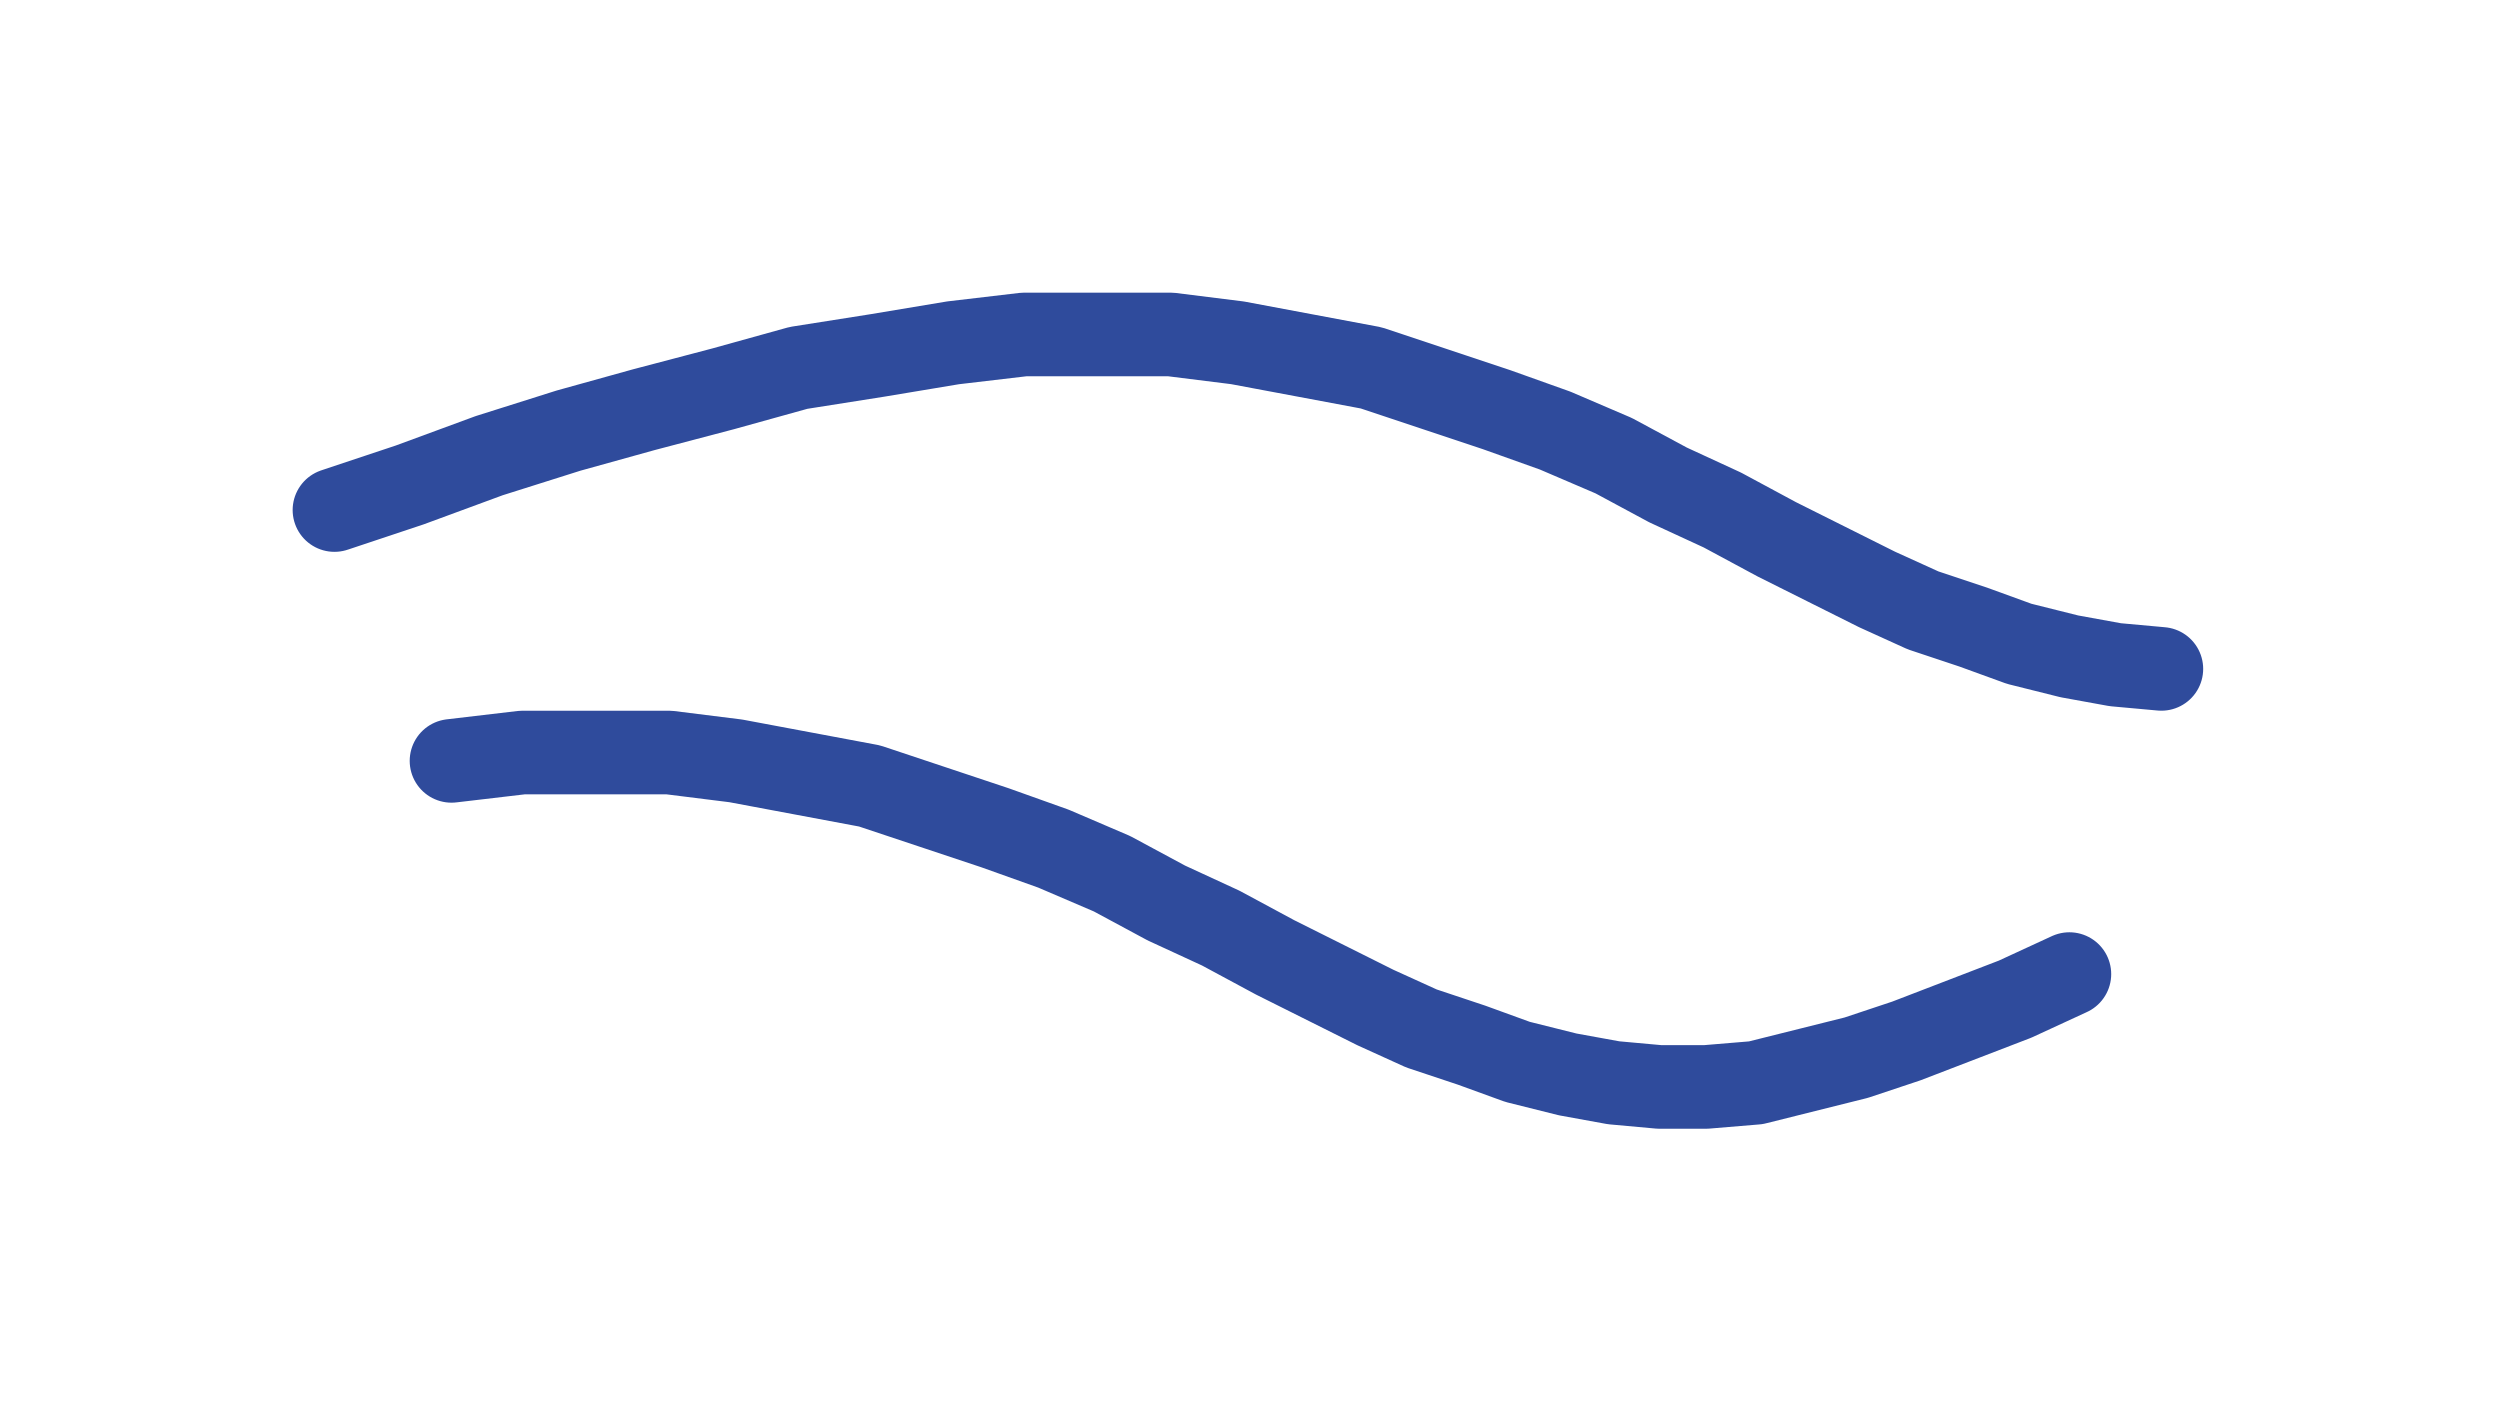
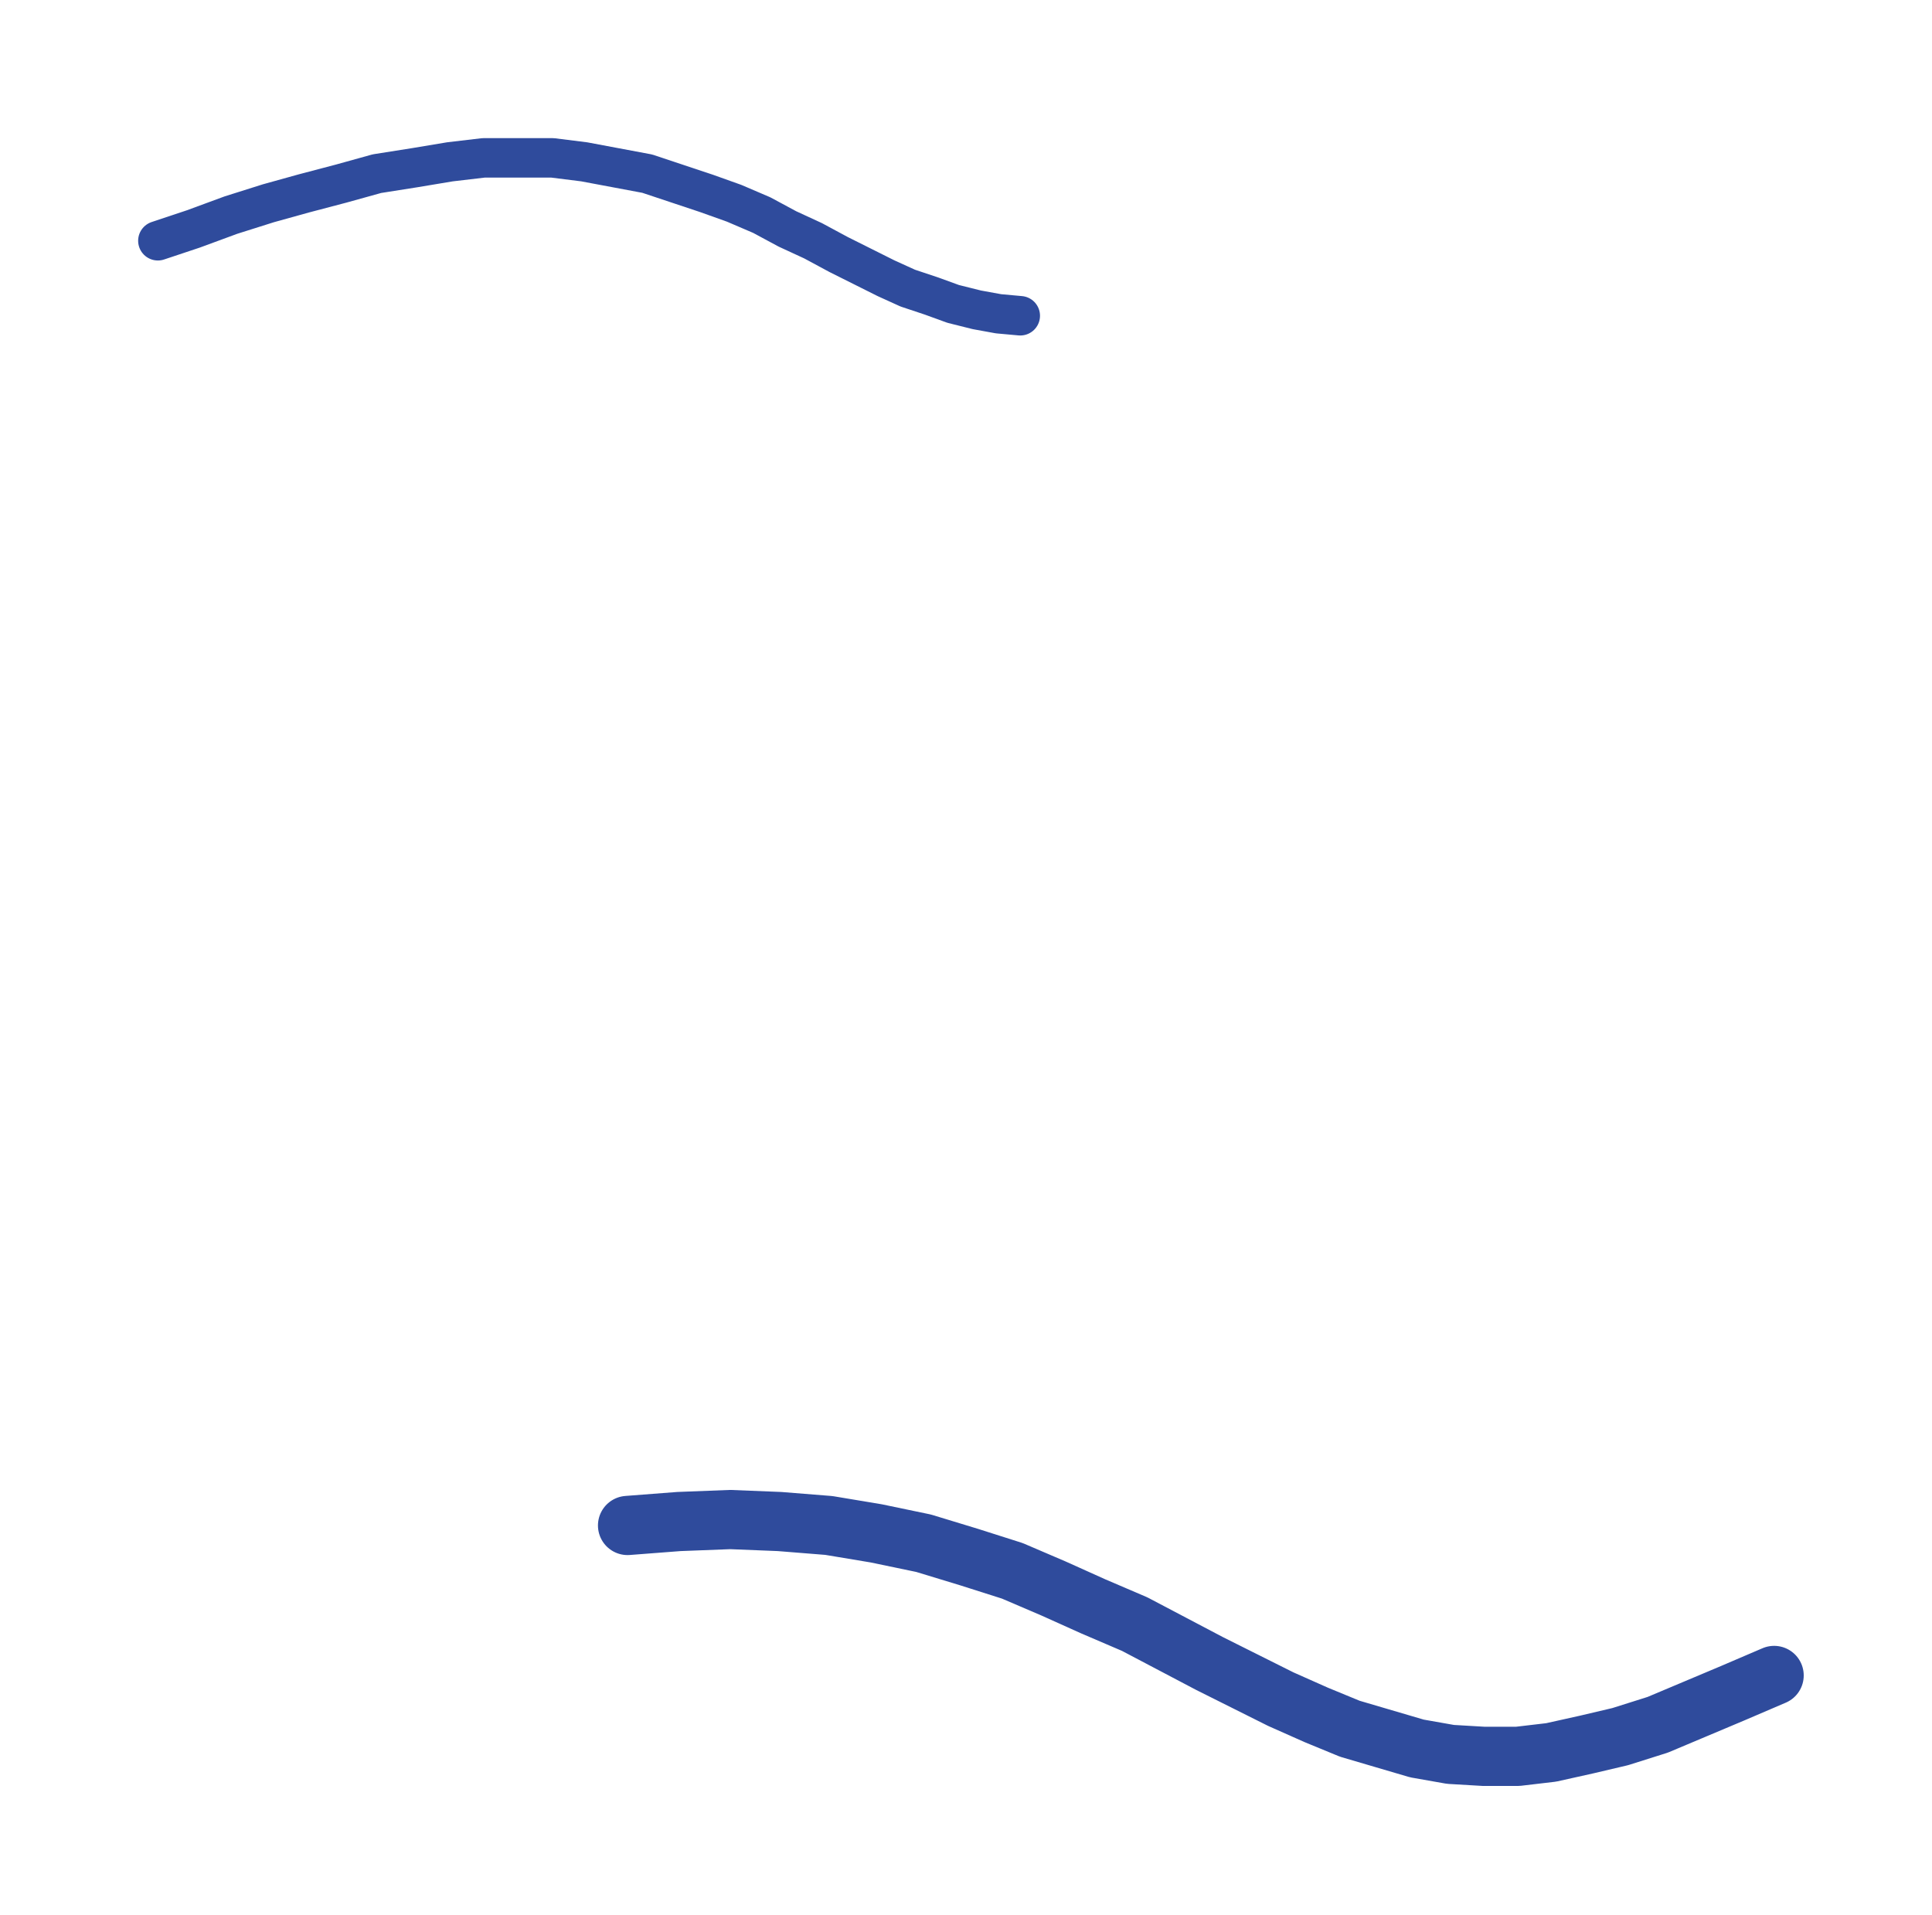
- <svg xmlns="http://www.w3.org/2000/svg" version="1.1" viewBox="11.2 88 59.8 34" width="59.8" height="34">
+ <svg xmlns="http://www.w3.org/2000/svg" version="1.1" viewBox="11.2 88 97.9 97" width="97.9" height="97">
  <g>
    <path d="M19.2 100.2L21 99.6L22.9 98.9L24.8 98.3L26.6 97.8L28.5 97.3L30.3 96.8L32.2 96.5L34 96.2L35.7 96L37.5 96L39.2 96L40.8 96.2L42.4 96.5L44 96.8L45.5 97.3L47 97.8L48.4 98.3L49.8 98.9L51.1 99.6L52.4 100.2L53.7 100.9L54.9 101.5L56.1 102.1L57.2 102.6L58.4 103L59.5 103.4L60.7 103.7L61.8 103.9L62.9 104" fill="none" stroke="#2f4b9c" stroke-width="2" stroke-linecap="round" stroke-linejoin="round" />
-     <path d="M22 106.2L23.7 106L25.5 106L27.2 106L28.8 106.2L30.4 106.5L32 106.8L33.5 107.3L35 107.8L36.4 108.3L37.8 108.9L39.1 109.6L40.4 110.2L41.7 110.9L42.9 111.5L44.1 112.1L45.2 112.6L46.4 113L47.5 113.4L48.7 113.7L49.8 113.9L50.9 114L52 114L53.2 113.9L54.4 113.6L55.6 113.3L56.8 112.9L58.1 112.4L59.4 111.9L60.7 111.3" fill="none" stroke="#2f4b9c" stroke-width="2" stroke-linecap="round" stroke-linejoin="round" />
+     <path d="M43 165.3L45.6 165.1L48.2 165L50.7 165.1L53.2 165.3L55.6 165.7L58 166.2L60.3 166.9L62.5 167.6L64.6 168.5L66.6 169.4L68.7 170.3L70.6 171.3L72.5 172.3L74.3 173.2L76.1 174.1L77.9 174.9L79.6 175.6L81.3 176.1L83 176.6L84.7 176.9L86.4 177L88.1 177L89.8 176.8L91.6 176.4L93.3 176L95.2 175.4L97.1 174.6L99 173.8L101.1 172.9" fill="none" stroke="#2f4b9c" stroke-width="3" stroke-linecap="round" stroke-linejoin="round" />
  </g>
</svg>
